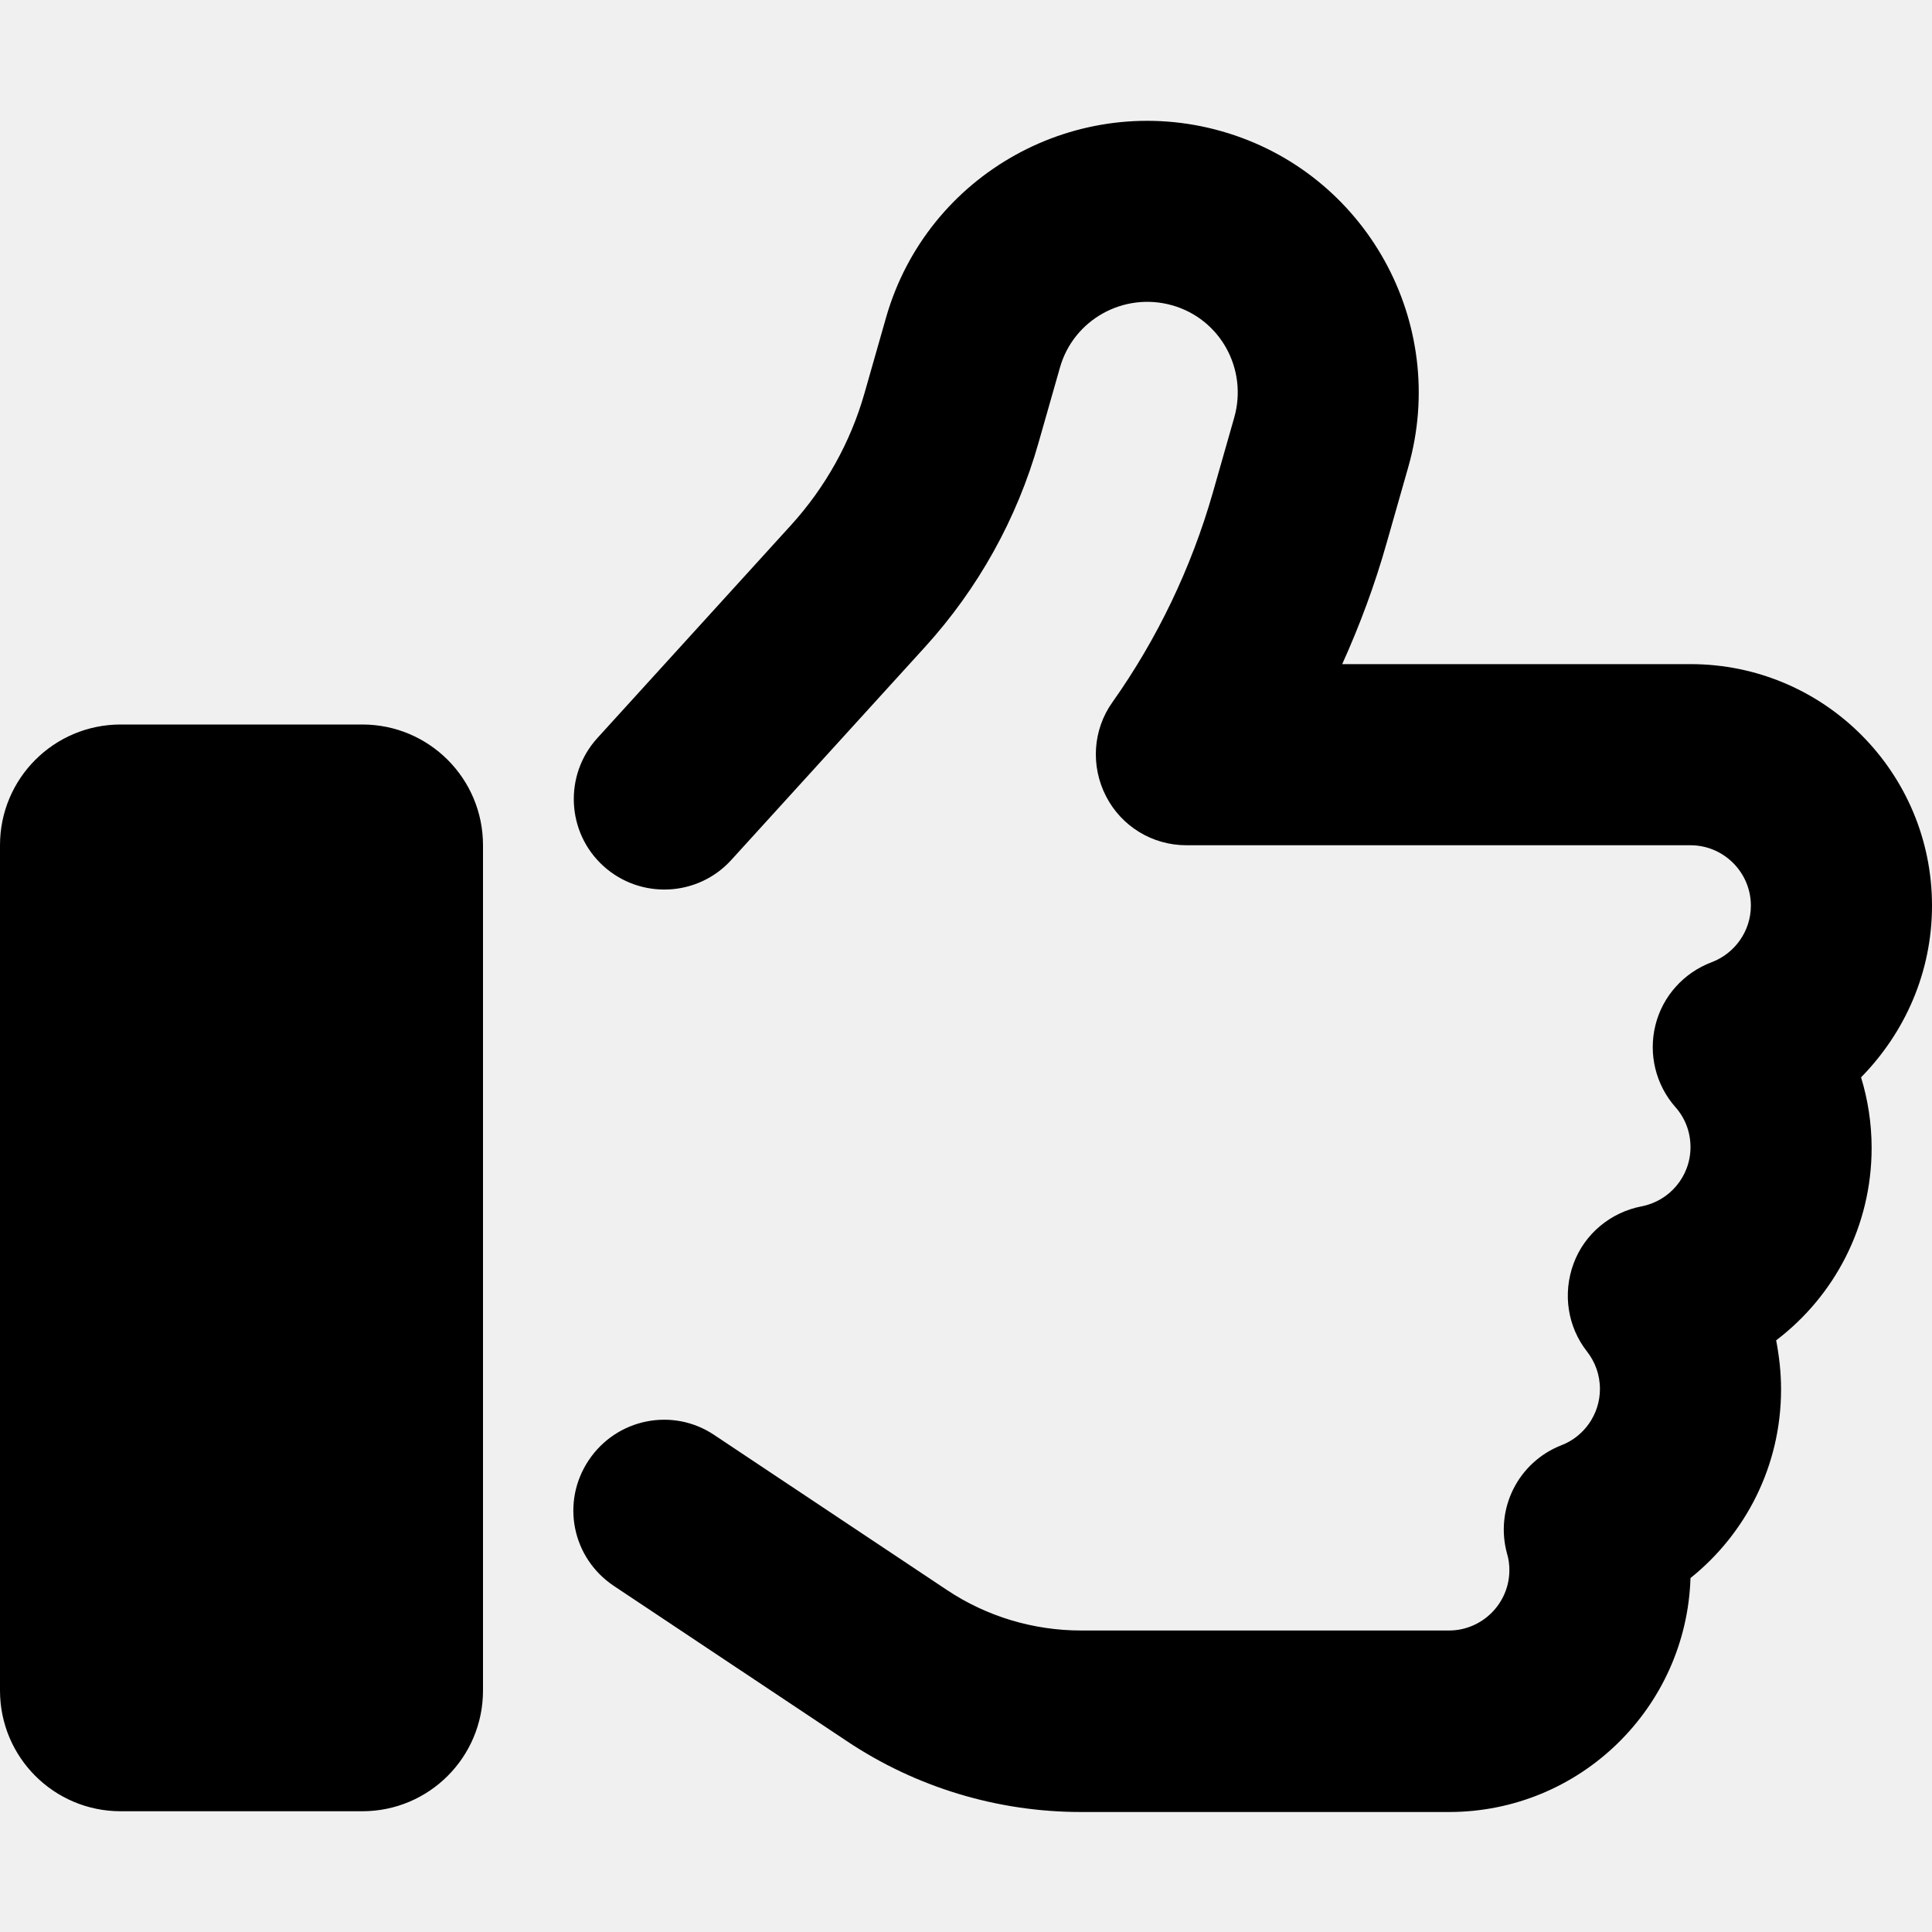
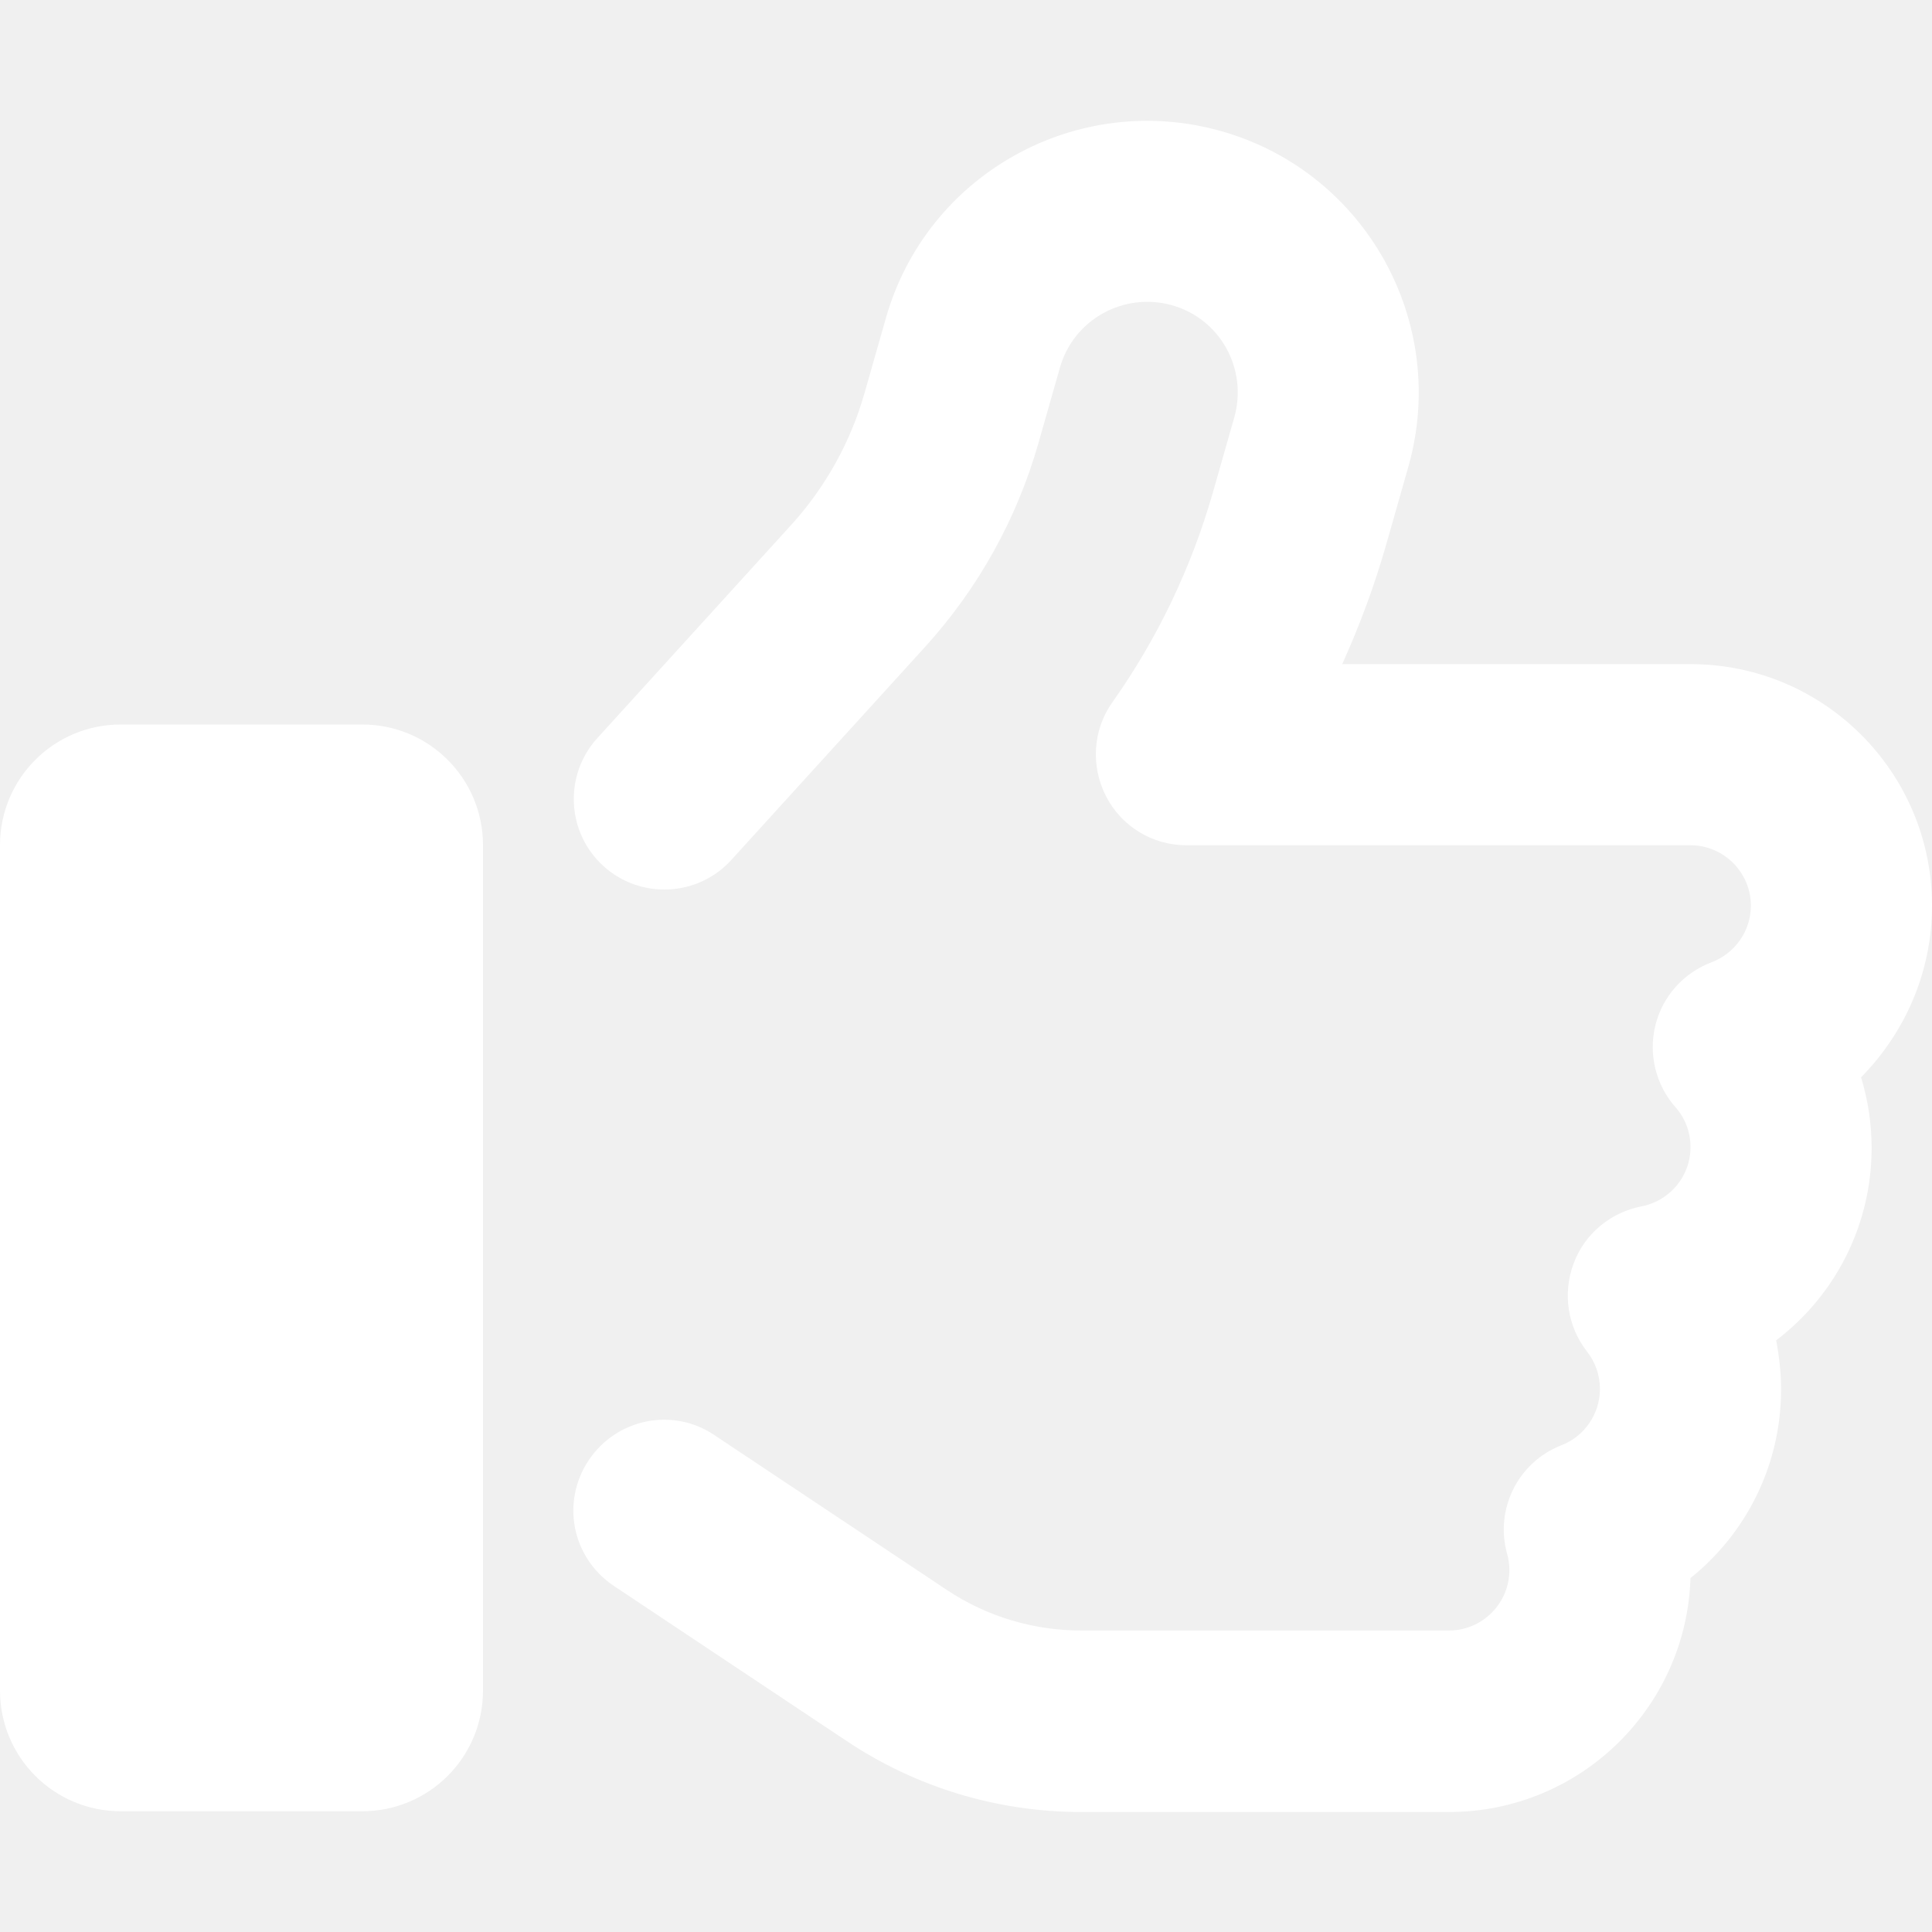
<svg xmlns="http://www.w3.org/2000/svg" viewBox="0 0 512 512">
-   <path d="M323.8 34.8c-38.2-10.9-78.1 11.2-89 49.4l-5.7 20c-3.7 13-10.4 25-19.5 35l-51.3 56.4c-8.9 9.8-8.2 25 1.6 33.9s25 8.2 33.9-1.6l51.3-56.4c14.1-15.5 24.4-34 30.1-54.1l5.7-20c3.6-12.7 16.9-20.1 29.7-16.5s20.1 16.9 16.5 29.7l-5.7 20c-5.7 19.9-14.7 38.7-26.6 55.5c-5.2 7.3-5.8 16.9-1.7 24.9s12.3 13 21.3 13L448 224c8.8 0 16 7.2 16 16c0 6.8-4.3 12.7-10.4 15c-7.4 2.8-13 9-14.9 16.7s.1 15.8 5.3 21.7c2.5 2.8 4 6.5 4 10.6c0 7.8-5.6 14.3-13 15.7c-8.2 1.6-15.1 7.3-18 15.2s-1.6 16.7 3.6 23.3c2.1 2.7 3.4 6.1 3.4 9.9c0 6.7-4.2 12.6-10.2 14.9c-11.5 4.5-17.7 16.9-14.4 28.8c.4 1.3 .6 2.8 .6 4.3c0 8.8-7.2 16-16 16l-97.5 0c-12.6 0-25-3.7-35.5-10.7l-61.7-41.1c-11-7.4-25.9-4.4-33.3 6.7s-4.4 25.9 6.7 33.3l61.7 41.1c18.4 12.3 40 18.8 62.1 18.8l97.5 0c34.7 0 62.9-27.6 64-62c14.6-11.7 24-29.7 24-50c0-4.5-.5-8.8-1.3-13c15.4-11.7 25.3-30.2 25.3-51c0-6.5-1-12.8-2.8-18.7C504.8 273.7 512 257.7 512 240c0-35.3-28.6-64-64-64l-92.3 0c4.7-10.4 8.7-21.2 11.8-32.2l5.7-20c10.9-38.2-11.2-78.1-49.4-89zM32 192c-17.7 0-32 14.3-32 32L0 448c0 17.7 14.3 32 32 32l64 0c17.7 0 32-14.3 32-32l0-224c0-17.7-14.3-32-32-32l-64 0z" />
+   <path fill="#FFFFFF" d="M323.8 34.8c-38.2-10.9-78.1 11.2-89 49.4l-5.7 20c-3.7 13-10.4 25-19.5 35l-51.3 56.4c-8.9 9.8-8.2 25 1.6 33.9s25 8.2 33.9-1.6l51.3-56.4c14.1-15.5 24.4-34 30.1-54.1l5.7-20c3.6-12.7 16.9-20.1 29.7-16.5s20.1 16.9 16.5 29.7l-5.7 20c-5.7 19.9-14.7 38.7-26.6 55.5c-5.2 7.3-5.8 16.9-1.7 24.9s12.3 13 21.3 13L448 224c8.8 0 16 7.2 16 16c0 6.8-4.3 12.7-10.4 15c-7.4 2.8-13 9-14.9 16.7s.1 15.8 5.3 21.7c2.5 2.8 4 6.5 4 10.6c0 7.8-5.6 14.3-13 15.7c-8.2 1.6-15.1 7.3-18 15.2s-1.6 16.7 3.6 23.3c2.1 2.7 3.4 6.1 3.4 9.9c0 6.7-4.2 12.6-10.2 14.9c-11.5 4.5-17.7 16.9-14.4 28.8c.4 1.3 .6 2.8 .6 4.3c0 8.8-7.2 16-16 16l-97.5 0c-12.6 0-25-3.7-35.5-10.7l-61.7-41.1c-11-7.4-25.9-4.4-33.3 6.7s-4.4 25.9 6.7 33.3l61.7 41.1c18.4 12.3 40 18.8 62.1 18.8l97.5 0c34.7 0 62.9-27.6 64-62c14.6-11.7 24-29.7 24-50c0-4.5-.5-8.8-1.3-13c15.4-11.7 25.3-30.2 25.3-51c0-6.5-1-12.8-2.8-18.7C504.8 273.7 512 257.7 512 240c0-35.3-28.6-64-64-64l-92.3 0c4.7-10.4 8.7-21.2 11.8-32.2l5.7-20c10.9-38.2-11.2-78.1-49.4-89zM32 192c-17.7 0-32 14.3-32 32L0 448c0 17.7 14.3 32 32 32l64 0c17.7 0 32-14.3 32-32l0-224c0-17.7-14.3-32-32-32l-64 0z" />
</svg>
